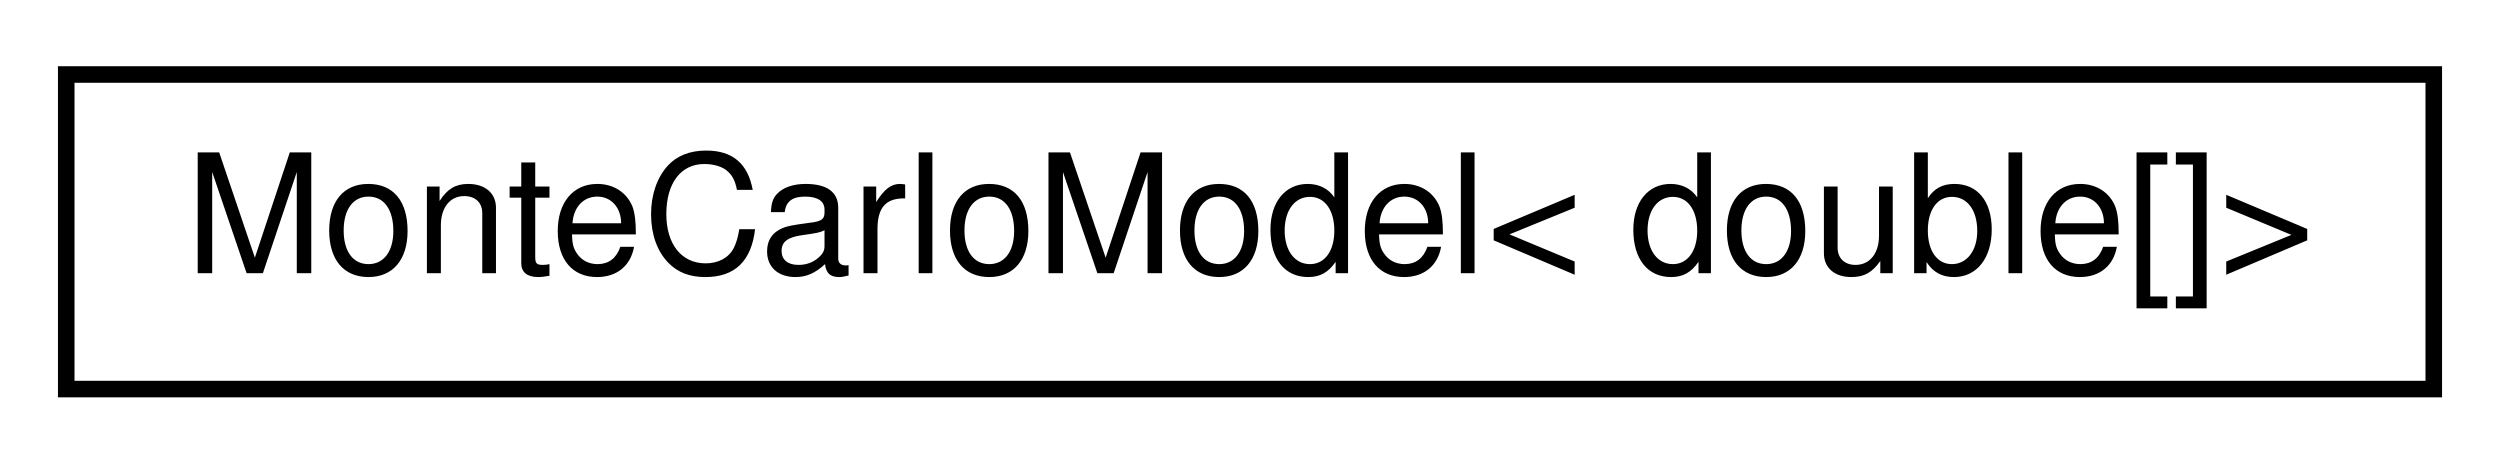
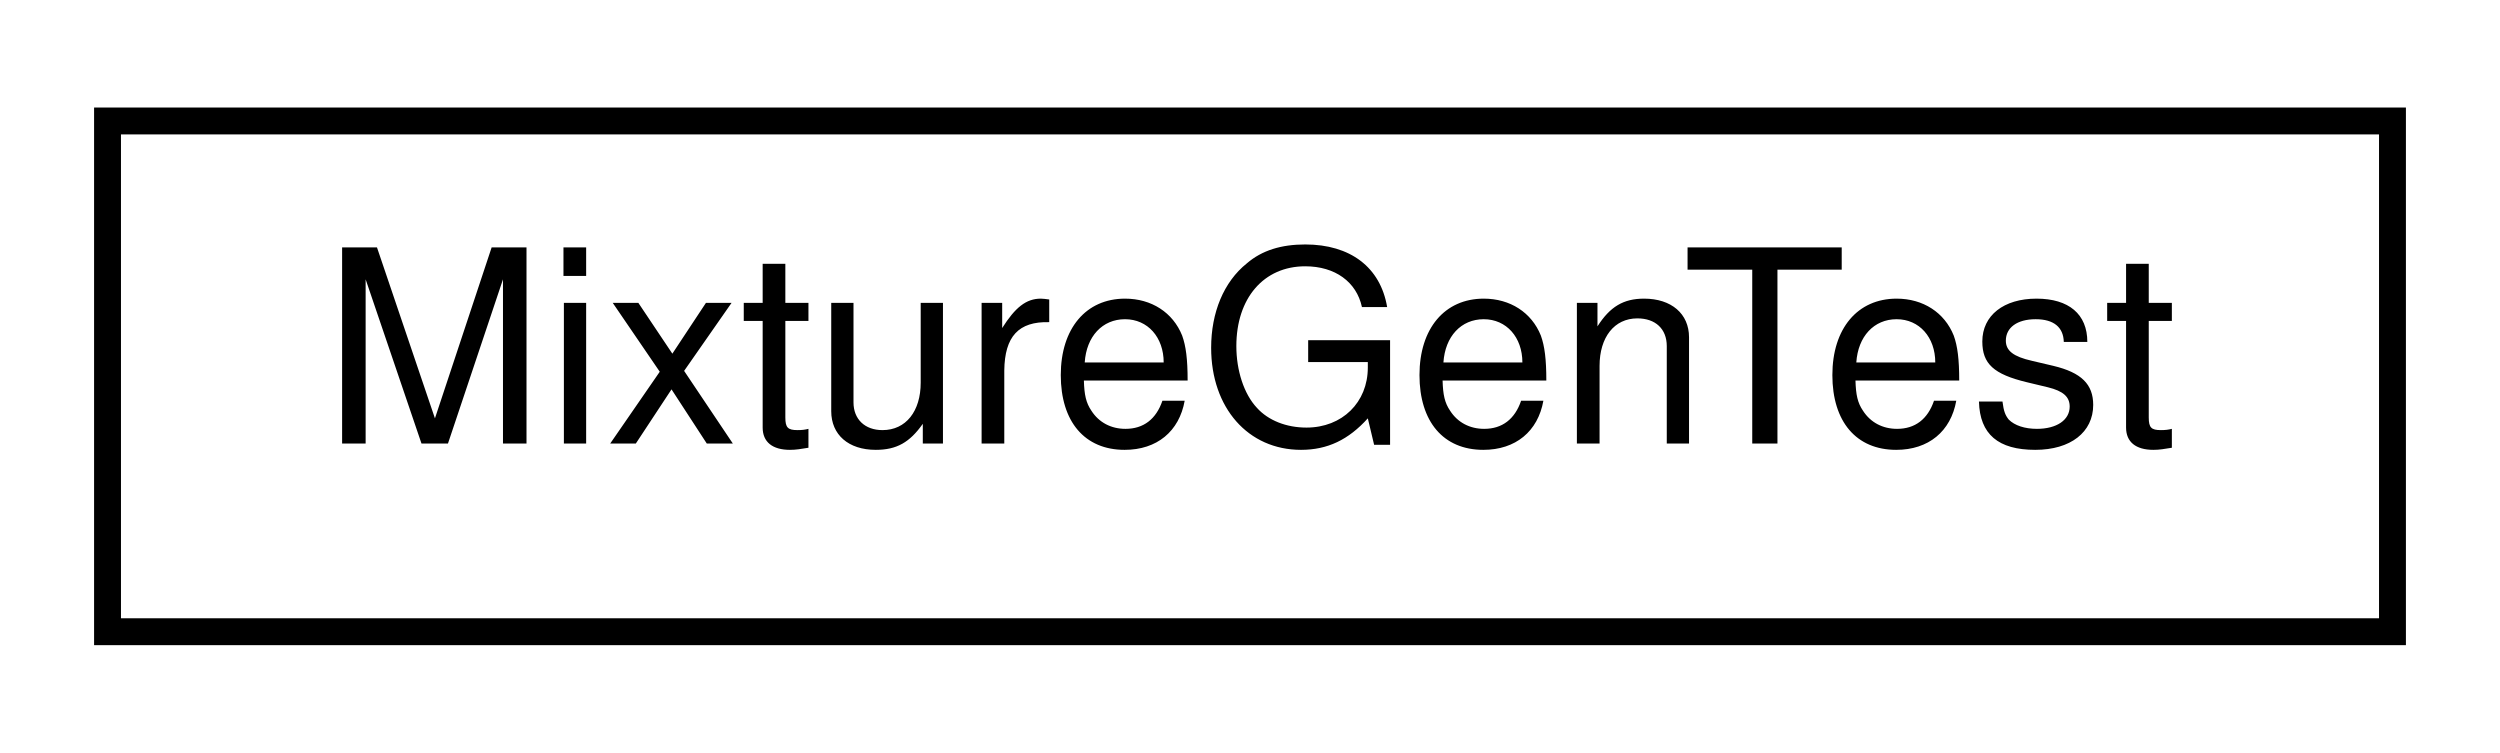
- <svg xmlns="http://www.w3.org/2000/svg" xmlns:xlink="http://www.w3.org/1999/xlink" width="151pt" height="28pt" viewBox="0.00 0.00 151.00 28.00">
+ <svg xmlns="http://www.w3.org/2000/svg" xmlns:xlink="http://www.w3.org/1999/xlink" width="93pt" height="28pt" viewBox="0.00 0.00 93.00 28.00">
  <g id="graph0" class="graph" transform="scale(1 1) rotate(0) translate(4 24)">
    <g id="node1" class="node">
      <g id="a_node1">
-         <a xlink:href="interfaceumontreal_1_1ssj_1_1mcqmctools_1_1MonteCarloModel.html" target="_top" xlink:title=" ">
-           <polygon fill="none" stroke="#000000" points="0,-.5 0,-19.5 143,-19.5 143,-.5 0,-.5" />
-           <text text-anchor="middle" x="71.5" y="-7.5" font-family="Helvetica,sans-Serif" font-size="10.00" fill="#000000">MonteCarloModel&lt; double[]&gt;</text>
+         <a xlink:href="classumontreal_1_1ssj_1_1randvar_1_1MixtureGenTest.html" target="_top" xlink:title="Test the class umontreal.ssj.randvar.MixtureGen.">
+           <polygon fill="none" stroke="#000000" points="0,-.5 0,-19.5 85,-19.5 85,-.5 0,-.5" />
+           <text text-anchor="middle" x="42.5" y="-7.5" font-family="Helvetica,sans-Serif" font-size="10.00" fill="#000000">MixtureGenTest</text>
        </a>
      </g>
    </g>
  </g>
</svg>
